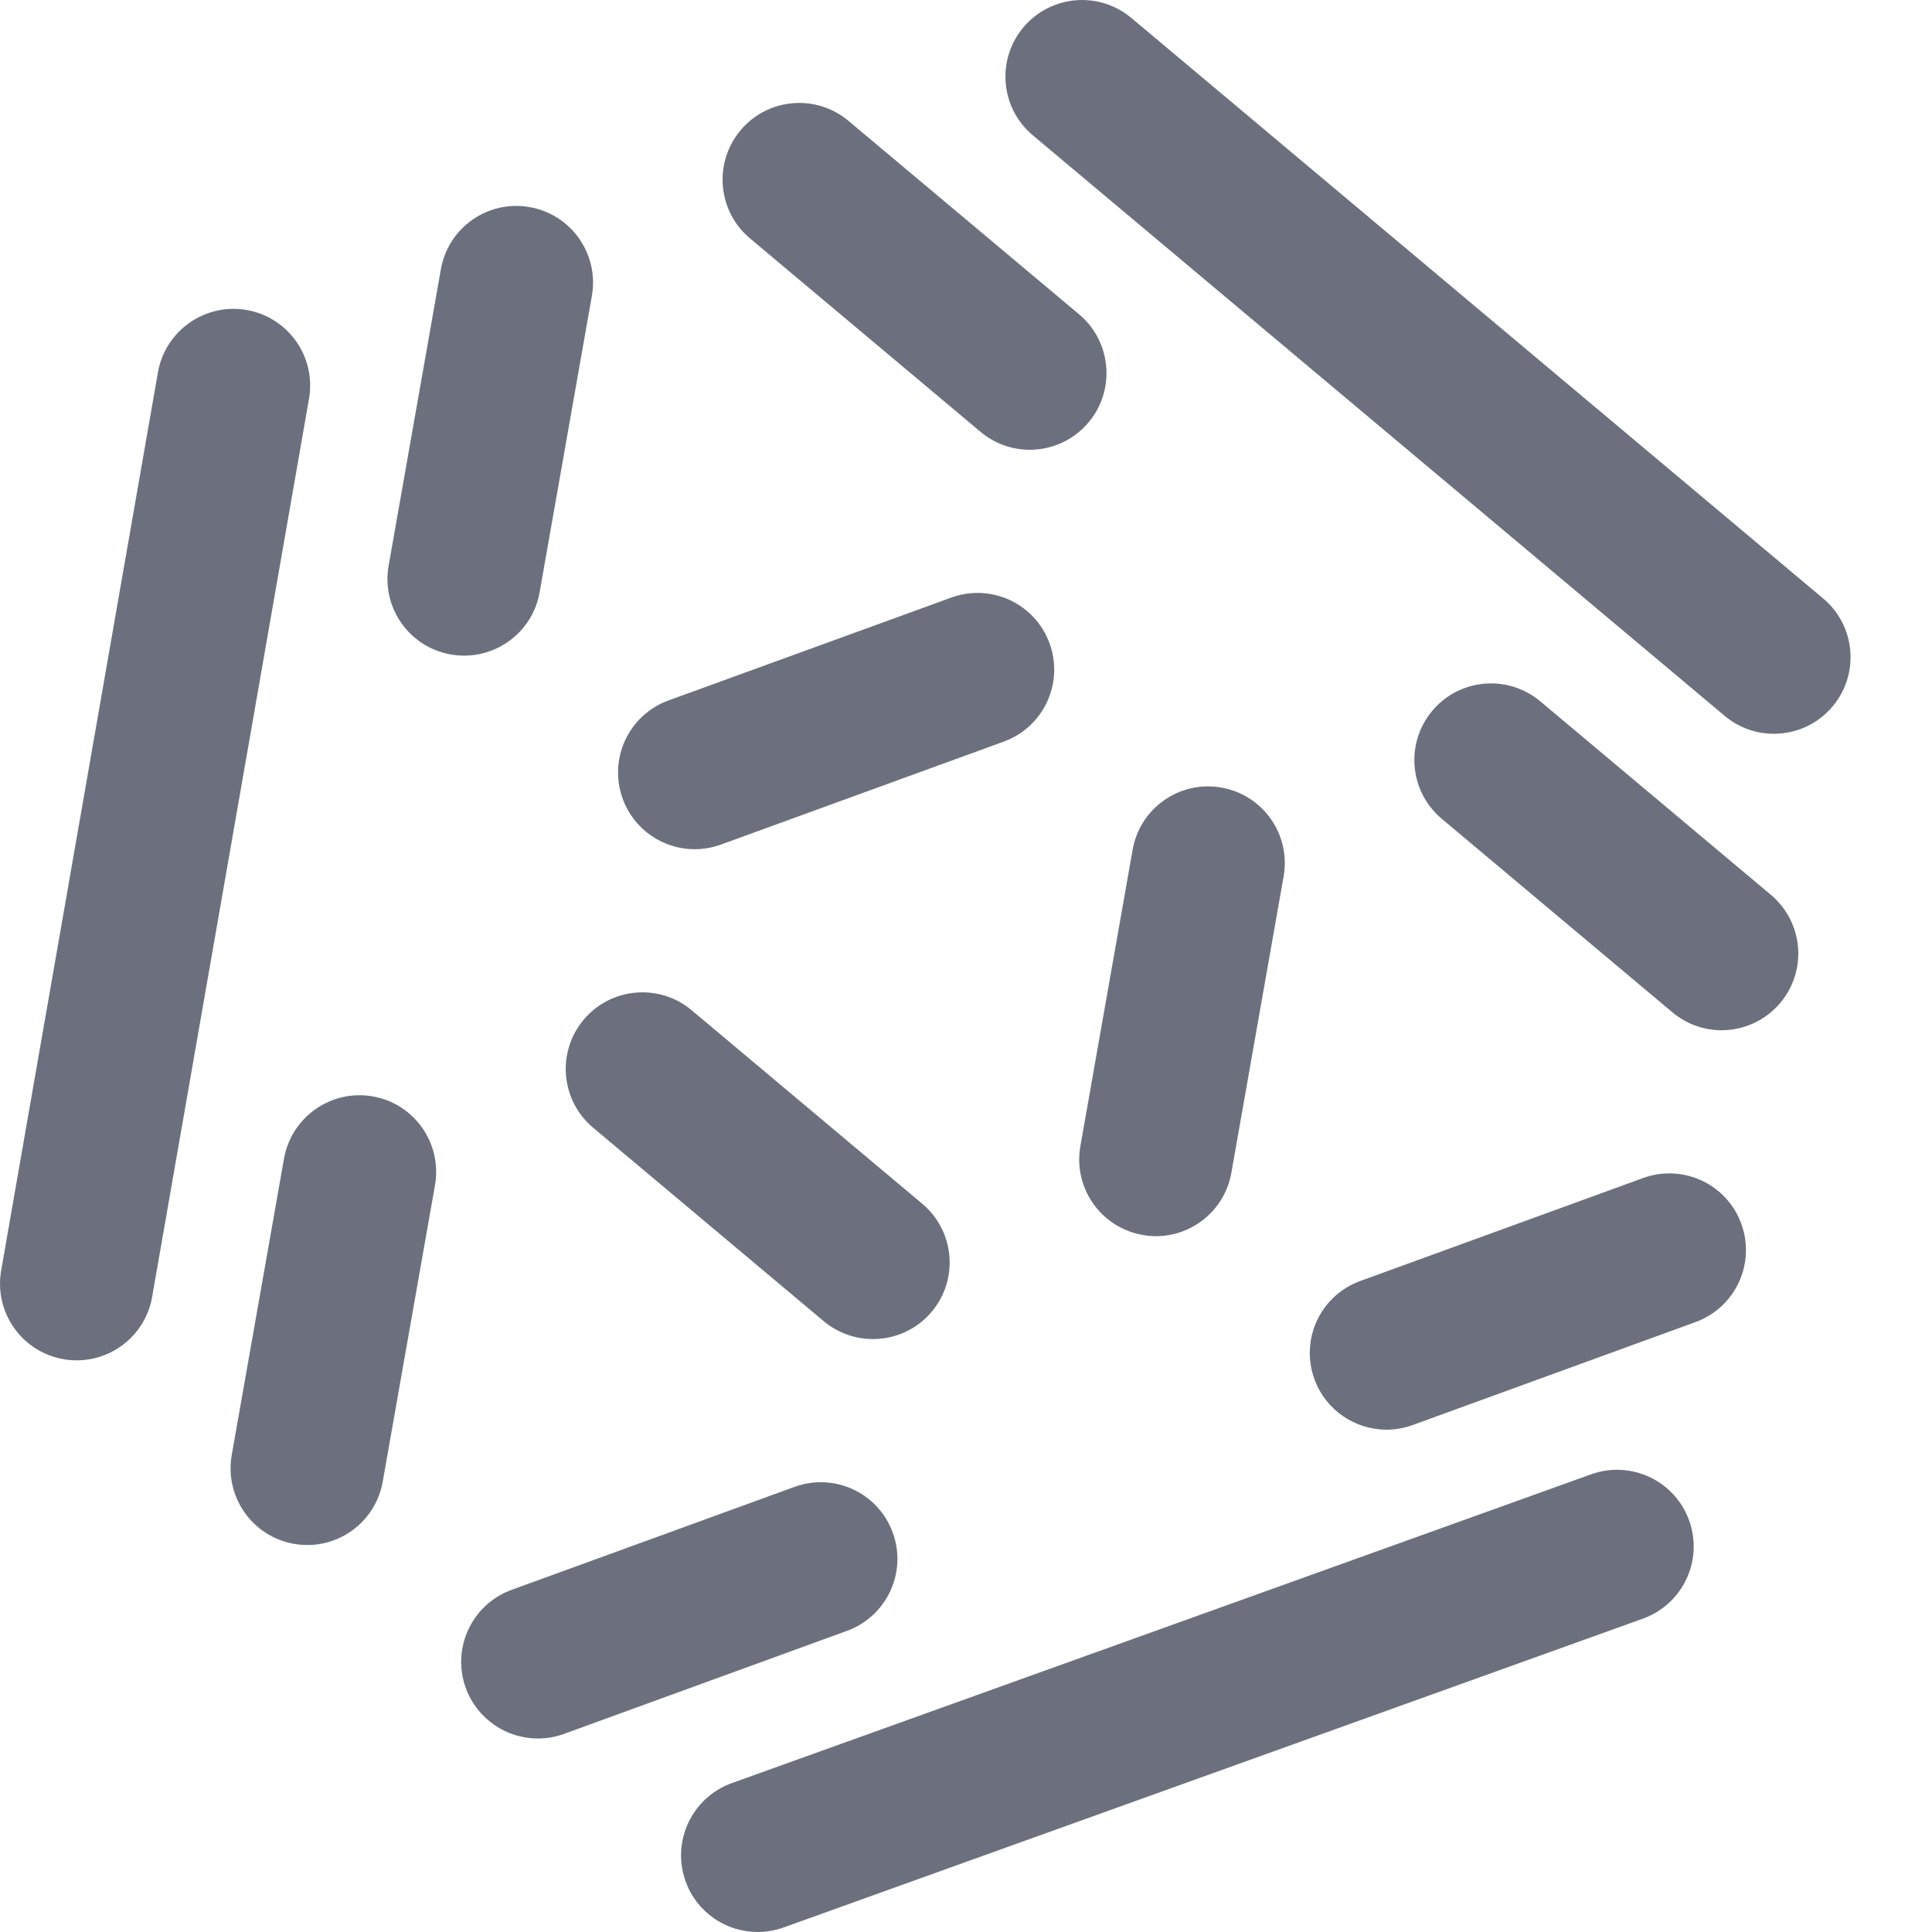
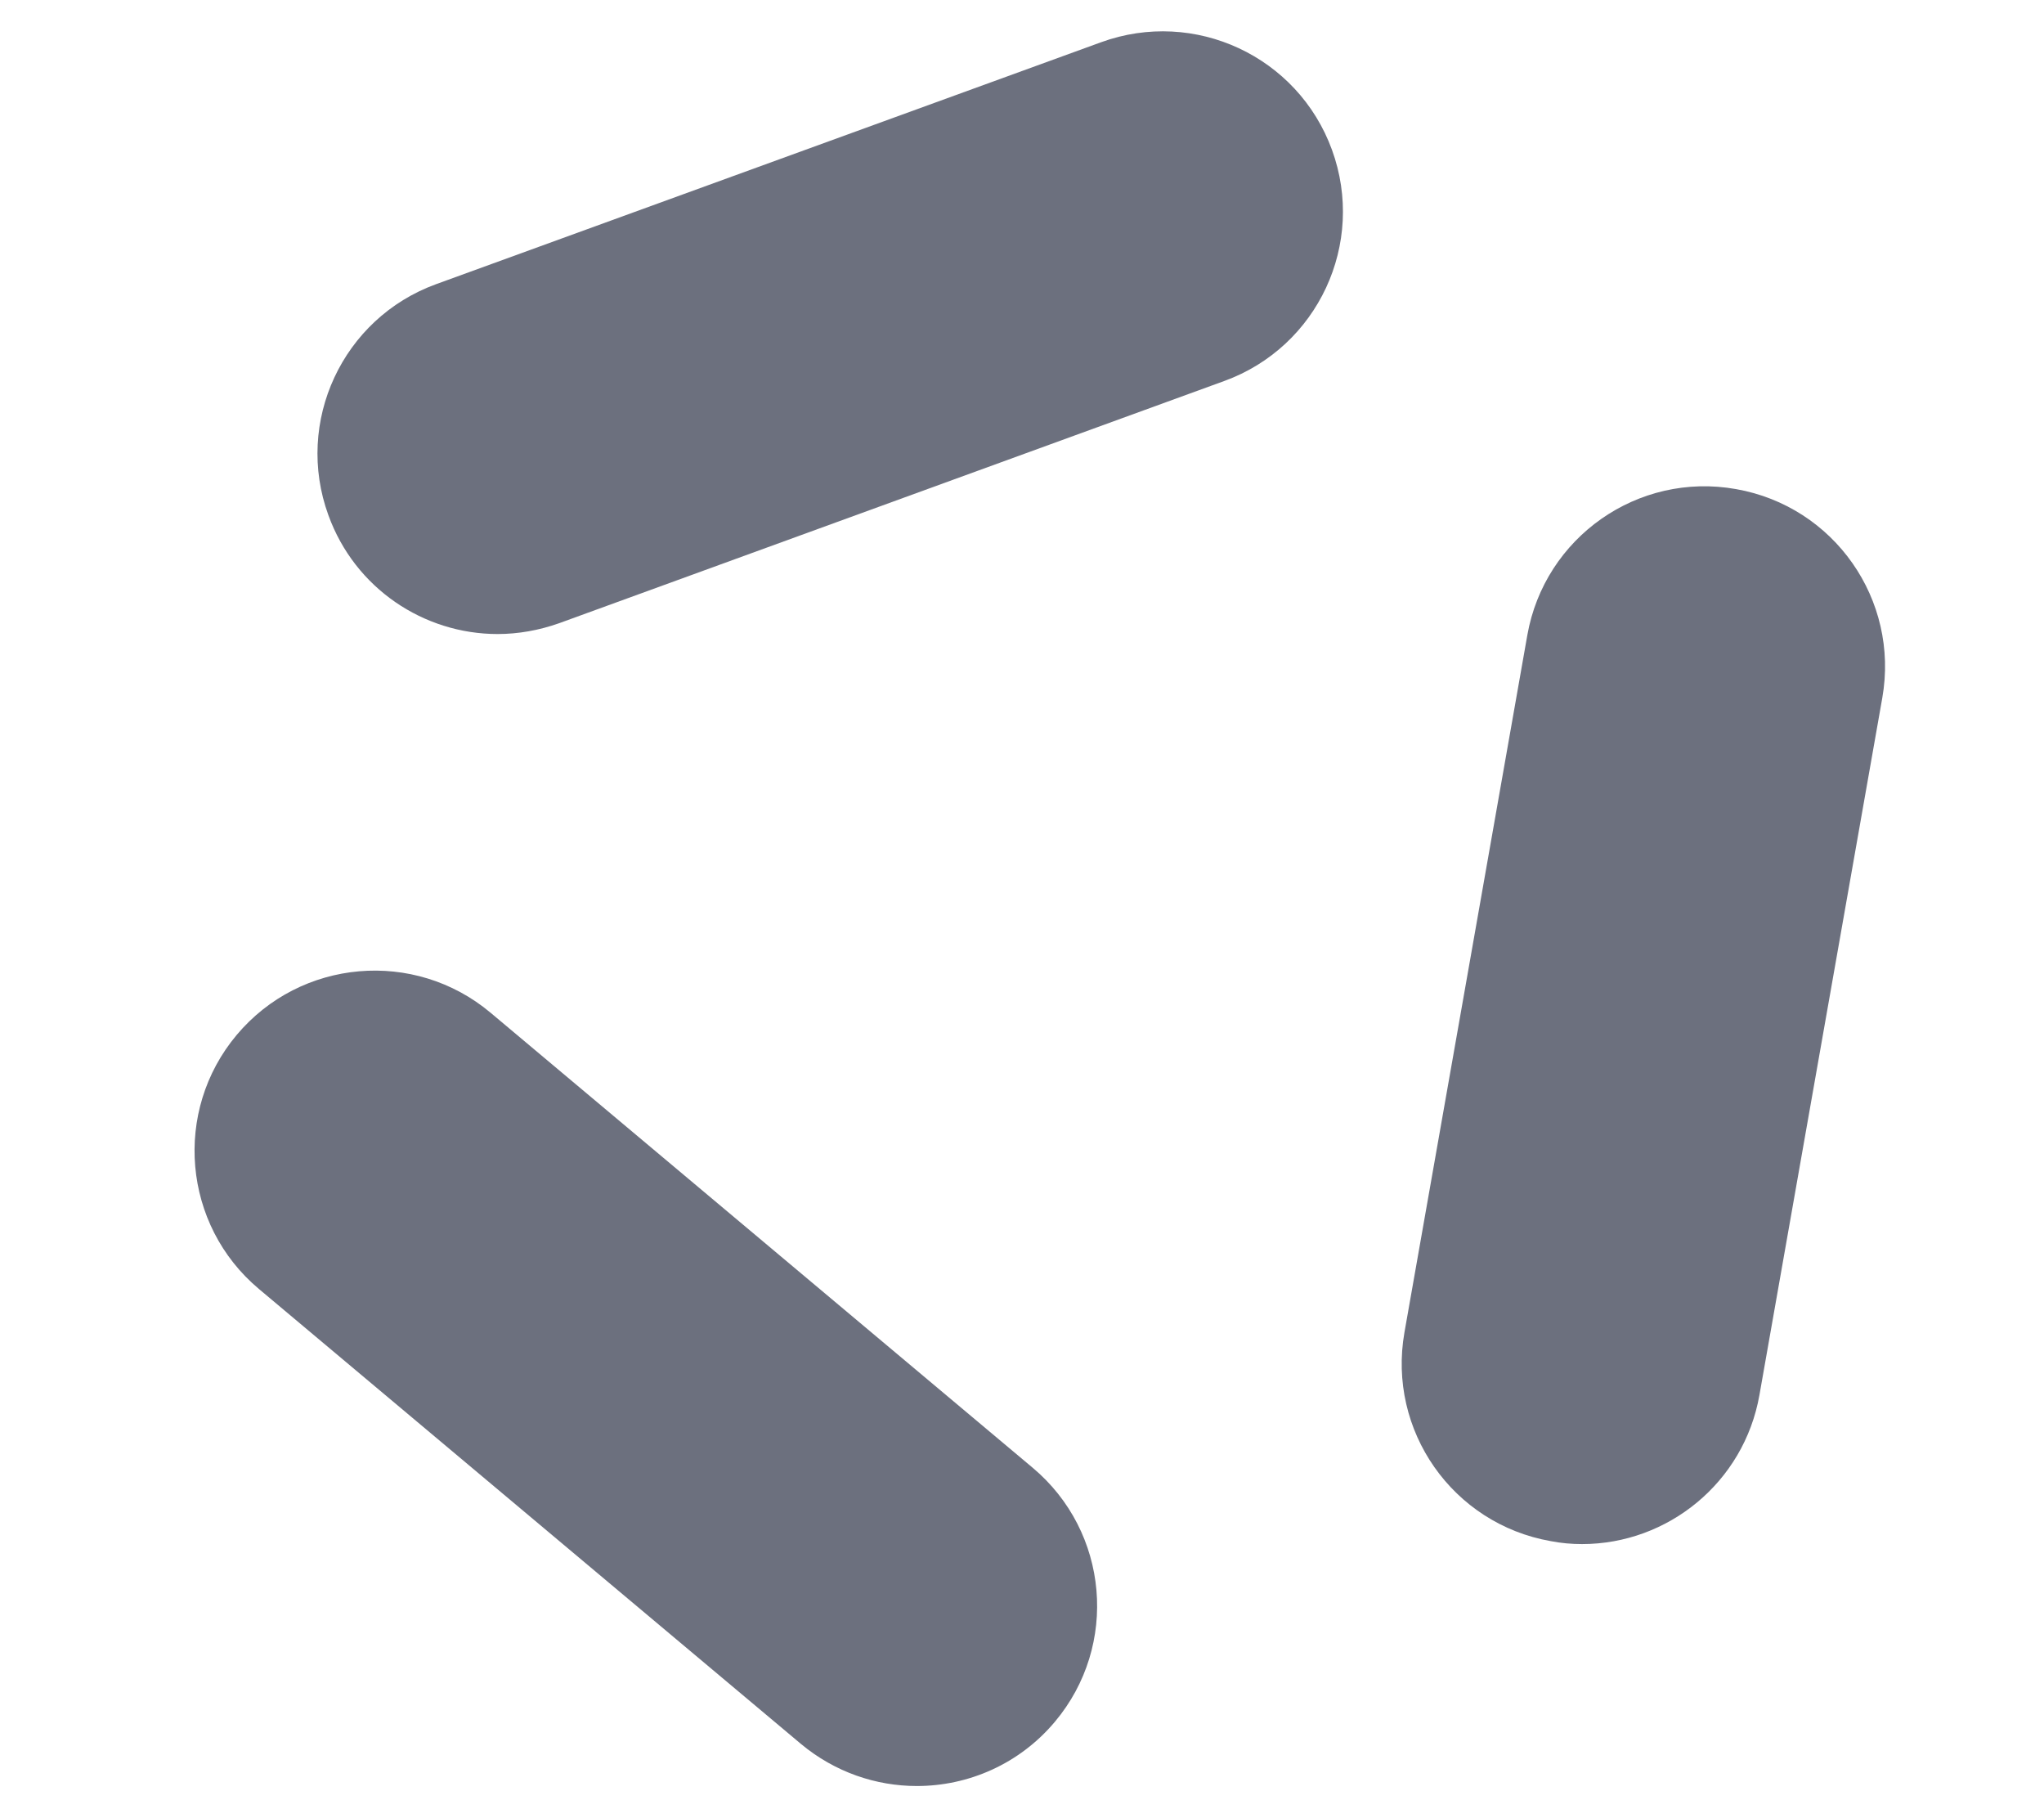
- <svg xmlns="http://www.w3.org/2000/svg" width="20" height="20" viewBox="0 0 20 20" fill="none">
-   <path d="M17.853 7.41L10.692 1.401C10.356 1.12 10.312 0.619 10.594 0.283C10.876 -0.052 11.376 -0.096 11.712 0.186L18.873 6.195C19.209 6.476 19.253 6.977 18.971 7.313C18.814 7.5 18.589 7.596 18.363 7.596C18.183 7.596 18.002 7.535 17.853 7.41Z" fill="#6C707E" />
-   <path d="M7.844 20C7.518 20 7.213 19.799 7.097 19.475C6.949 19.062 7.163 18.608 7.575 18.459L16.471 15.262C16.883 15.114 17.338 15.328 17.486 15.74C17.635 16.153 17.42 16.607 17.008 16.756L8.112 19.953C8.023 19.985 7.933 20 7.844 20Z" fill="#6C707E" />
-   <path d="M0.795 14.082C0.749 14.082 0.703 14.079 0.657 14.07C0.225 13.995 -0.063 13.584 0.012 13.152L1.635 3.854C1.711 3.423 2.122 3.134 2.553 3.209C2.985 3.284 3.274 3.695 3.199 4.127L1.575 13.425C1.508 13.811 1.173 14.082 0.795 14.082Z" fill="#6C707E" />
-   <path d="M4.805 6.787C4.759 6.787 4.713 6.783 4.666 6.775C4.235 6.699 3.947 6.288 4.023 5.856L4.564 2.787C4.64 2.356 5.051 2.067 5.483 2.144C5.915 2.22 6.203 2.631 6.127 3.063L5.586 6.132C5.518 6.517 5.183 6.787 4.805 6.787Z" fill="#6C707E" />
-   <path d="M3.182 15.994C3.136 15.994 3.09 15.99 3.043 15.982C2.611 15.905 2.323 15.494 2.399 15.062L2.94 11.994C3.017 11.562 3.428 11.274 3.86 11.35C4.291 11.426 4.579 11.838 4.503 12.269L3.962 15.338C3.894 15.723 3.56 15.994 3.182 15.994Z" fill="#6C707E" />
-   <path d="M10.66 4.656C10.48 4.656 10.299 4.595 10.15 4.47L7.763 2.467C7.428 2.185 7.384 1.685 7.666 1.349C7.947 1.013 8.448 0.97 8.783 1.251L11.171 3.254C11.507 3.536 11.55 4.037 11.269 4.372C11.112 4.559 10.887 4.656 10.66 4.656Z" fill="#6C707E" />
-   <path d="M17.822 10.665C17.642 10.665 17.461 10.604 17.312 10.479L14.925 8.476C14.589 8.194 14.545 7.694 14.827 7.358C15.109 7.022 15.609 6.979 15.945 7.26L18.332 9.263C18.668 9.545 18.712 10.046 18.43 10.381C18.273 10.568 18.048 10.665 17.822 10.665Z" fill="#6C707E" />
-   <path d="M14.353 14.8C14.029 14.8 13.724 14.6 13.607 14.277C13.457 13.866 13.669 13.41 14.081 13.261L17.009 12.195C17.421 12.045 17.877 12.257 18.026 12.669C18.176 13.081 17.964 13.536 17.552 13.686L14.624 14.752C14.534 14.784 14.443 14.8 14.353 14.8Z" fill="#6C707E" />
-   <path d="M9.037 13.862C8.857 13.862 8.676 13.801 8.527 13.677L6.14 11.674C5.804 11.392 5.761 10.891 6.042 10.556C6.324 10.22 6.825 10.177 7.16 10.458L9.547 12.461C9.883 12.743 9.927 13.243 9.645 13.579C9.488 13.766 9.263 13.862 9.037 13.862Z" fill="#6C707E" />
-   <path d="M11.966 12.797C11.921 12.797 11.874 12.793 11.828 12.784C11.396 12.708 11.108 12.297 11.184 11.865L11.725 8.796C11.801 8.365 12.212 8.076 12.644 8.153C13.076 8.229 13.364 8.64 13.288 9.072L12.747 12.141C12.679 12.526 12.344 12.797 11.966 12.797Z" fill="#6C707E" />
-   <path d="M7.191 8.791C6.867 8.791 6.563 8.591 6.446 8.268C6.296 7.857 6.508 7.401 6.92 7.251L9.848 6.186C10.26 6.036 10.715 6.248 10.865 6.66C11.015 7.072 10.803 7.527 10.391 7.677L7.463 8.743C7.373 8.775 7.281 8.791 7.191 8.791Z" fill="#6C707E" />
-   <path d="M5.568 17.997C5.244 17.997 4.94 17.797 4.822 17.475C4.672 17.063 4.885 16.608 5.296 16.458L8.225 15.392C8.637 15.242 9.092 15.454 9.242 15.866C9.392 16.278 9.179 16.733 8.767 16.883L5.839 17.949C5.75 17.982 5.658 17.997 5.568 17.997Z" fill="#6C707E" />
+ <svg xmlns="http://www.w3.org/2000/svg" width="9" height="8" viewBox="0 0 9 8" fill="none">
+   <path d="M4.037 7.862C3.857 7.862 3.676 7.801 3.527 7.677L1.14 5.674C0.804 5.392 0.761 4.891 1.042 4.556C1.324 4.22 1.825 4.177 2.16 4.458L4.547 6.461C4.883 6.743 4.927 7.243 4.645 7.579C4.488 7.766 4.263 7.862 4.037 7.862Z" fill="#6C707E" />
+   <path d="M6.966 6.797C6.92 6.797 6.874 6.793 6.828 6.784C6.396 6.708 6.108 6.297 6.184 5.865L6.725 2.796C6.801 2.365 7.212 2.076 7.644 2.153C8.076 2.229 8.364 2.64 8.288 3.072L7.747 6.141C7.679 6.526 7.344 6.797 6.966 6.797Z" fill="#6C707E" />
+   <path d="M2.191 2.791C1.867 2.791 1.563 2.591 1.446 2.268C1.296 1.857 1.508 1.401 1.92 1.251L4.848 0.186C5.26 0.036 5.715 0.248 5.865 0.66C6.015 1.072 5.803 1.527 5.391 1.677L2.463 2.743C2.373 2.775 2.281 2.791 2.191 2.791Z" fill="#6C707E" />
</svg>
